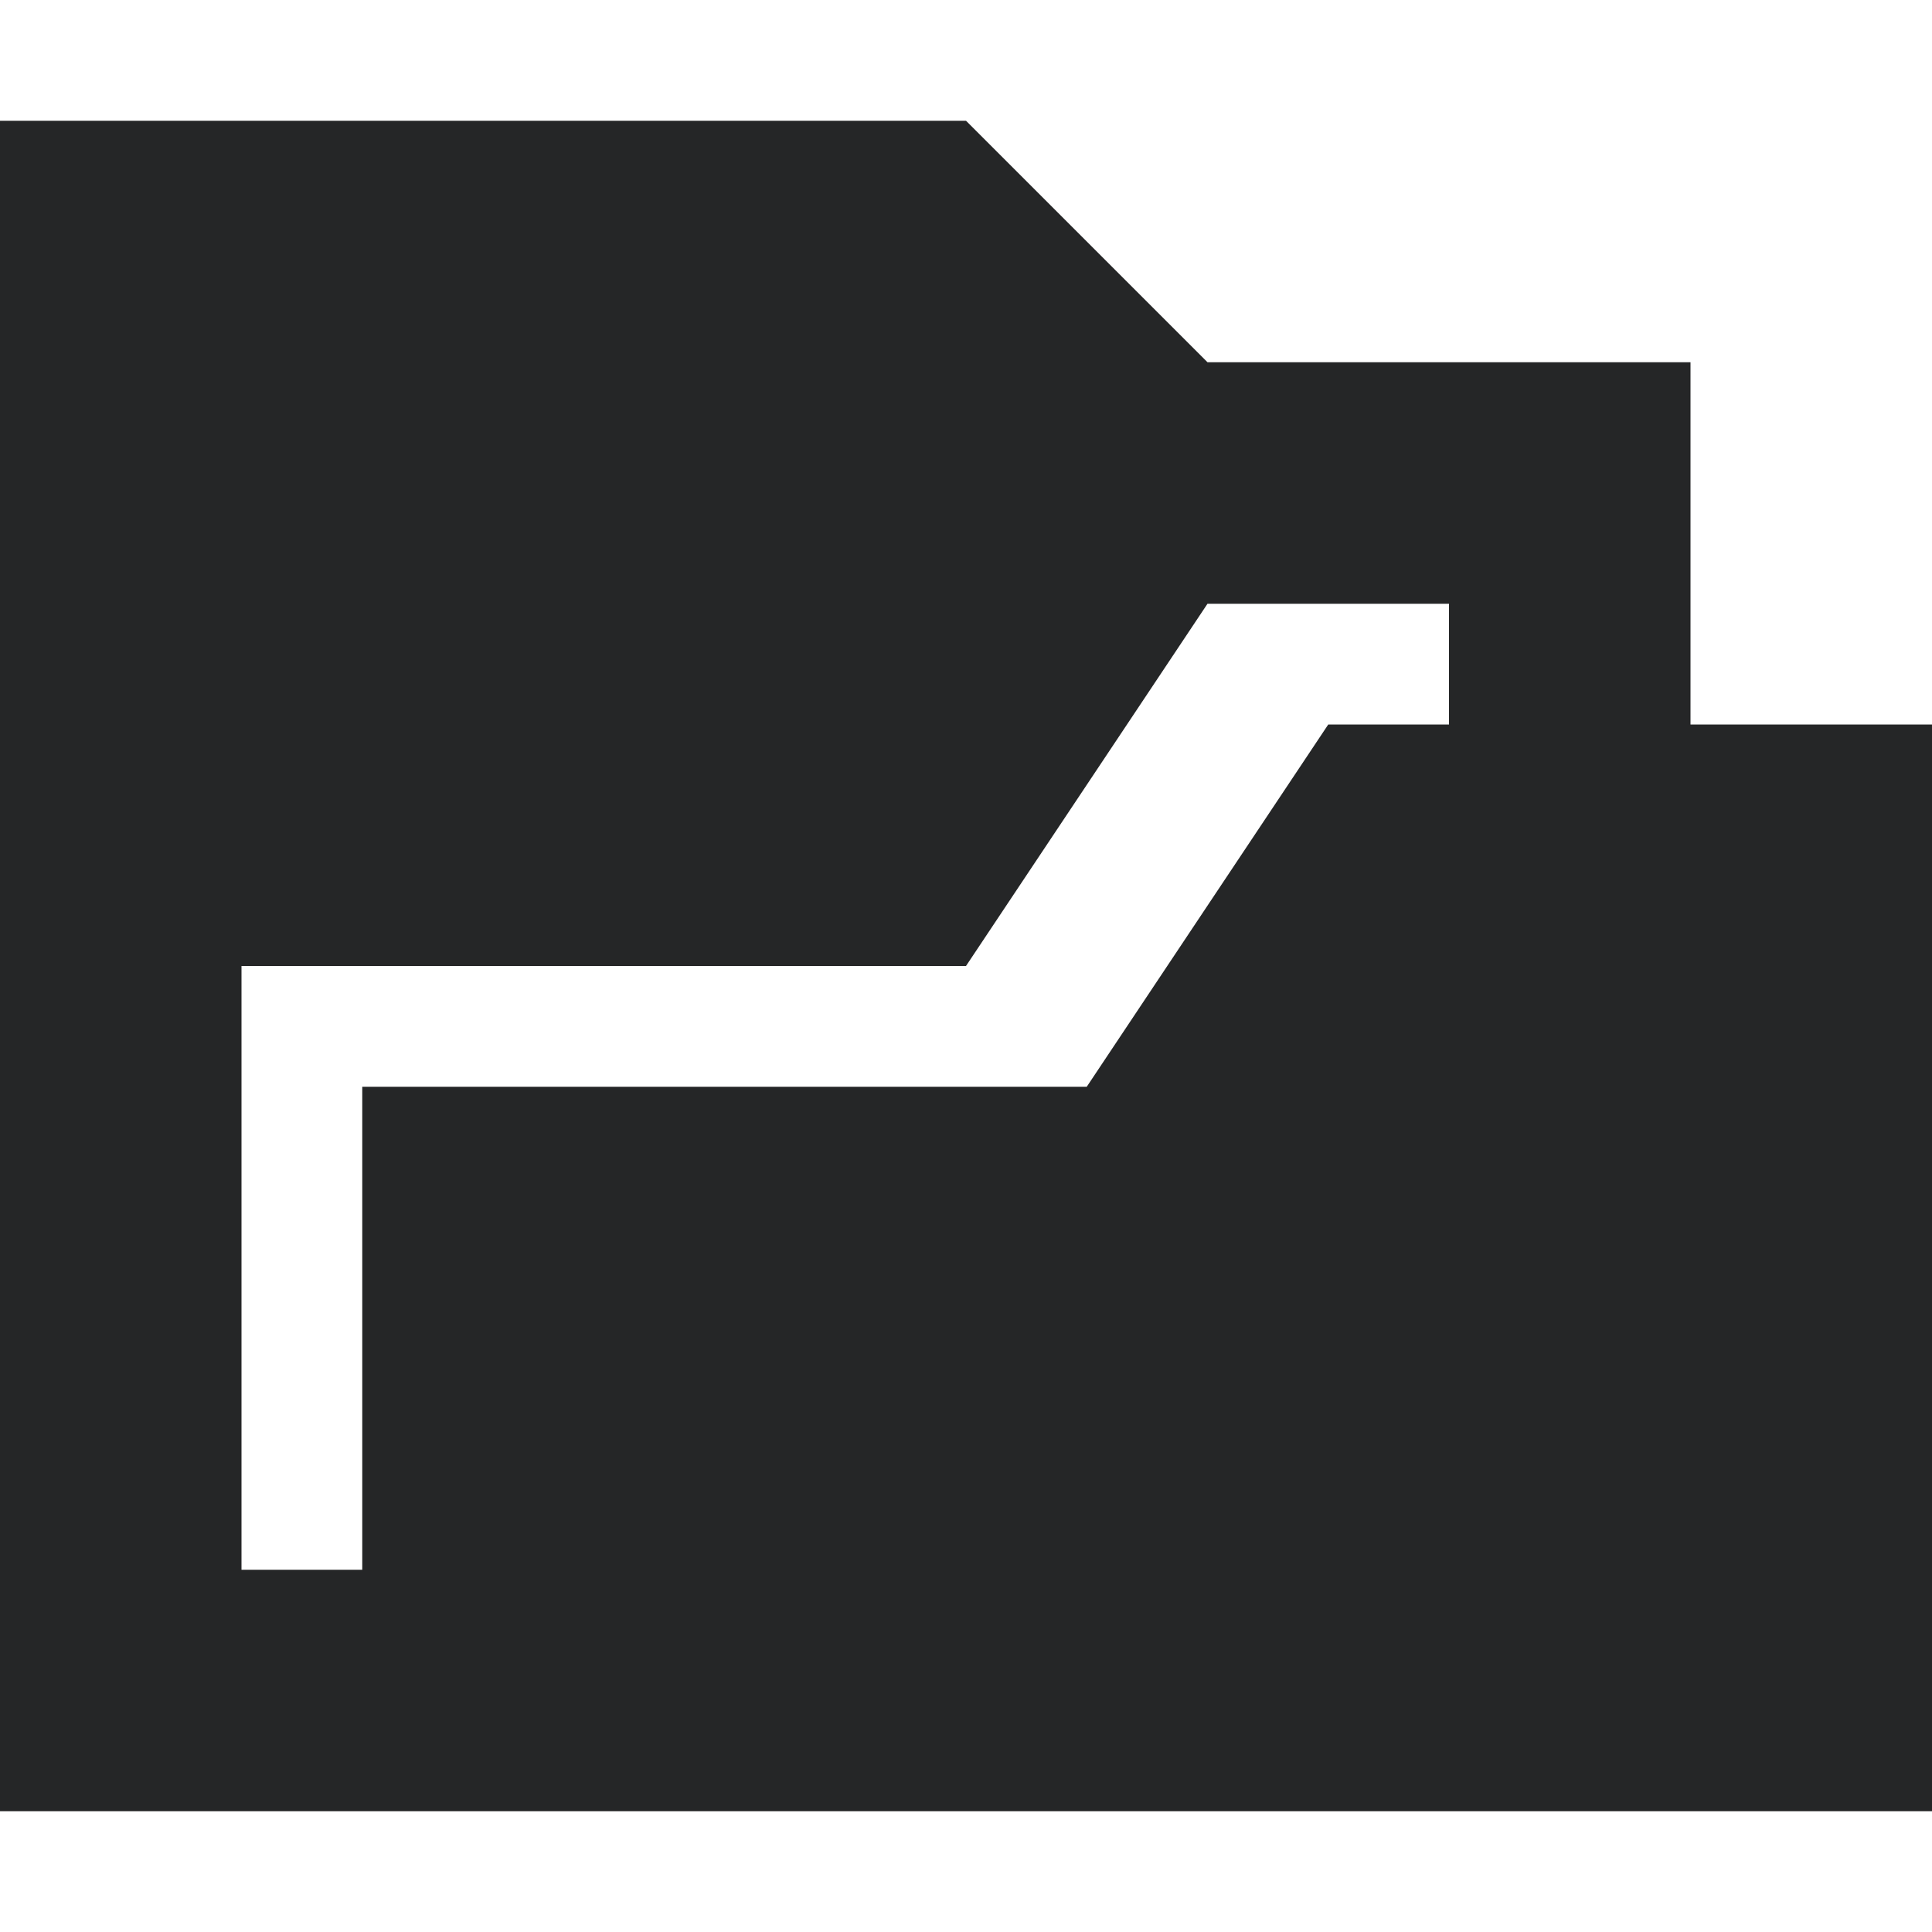
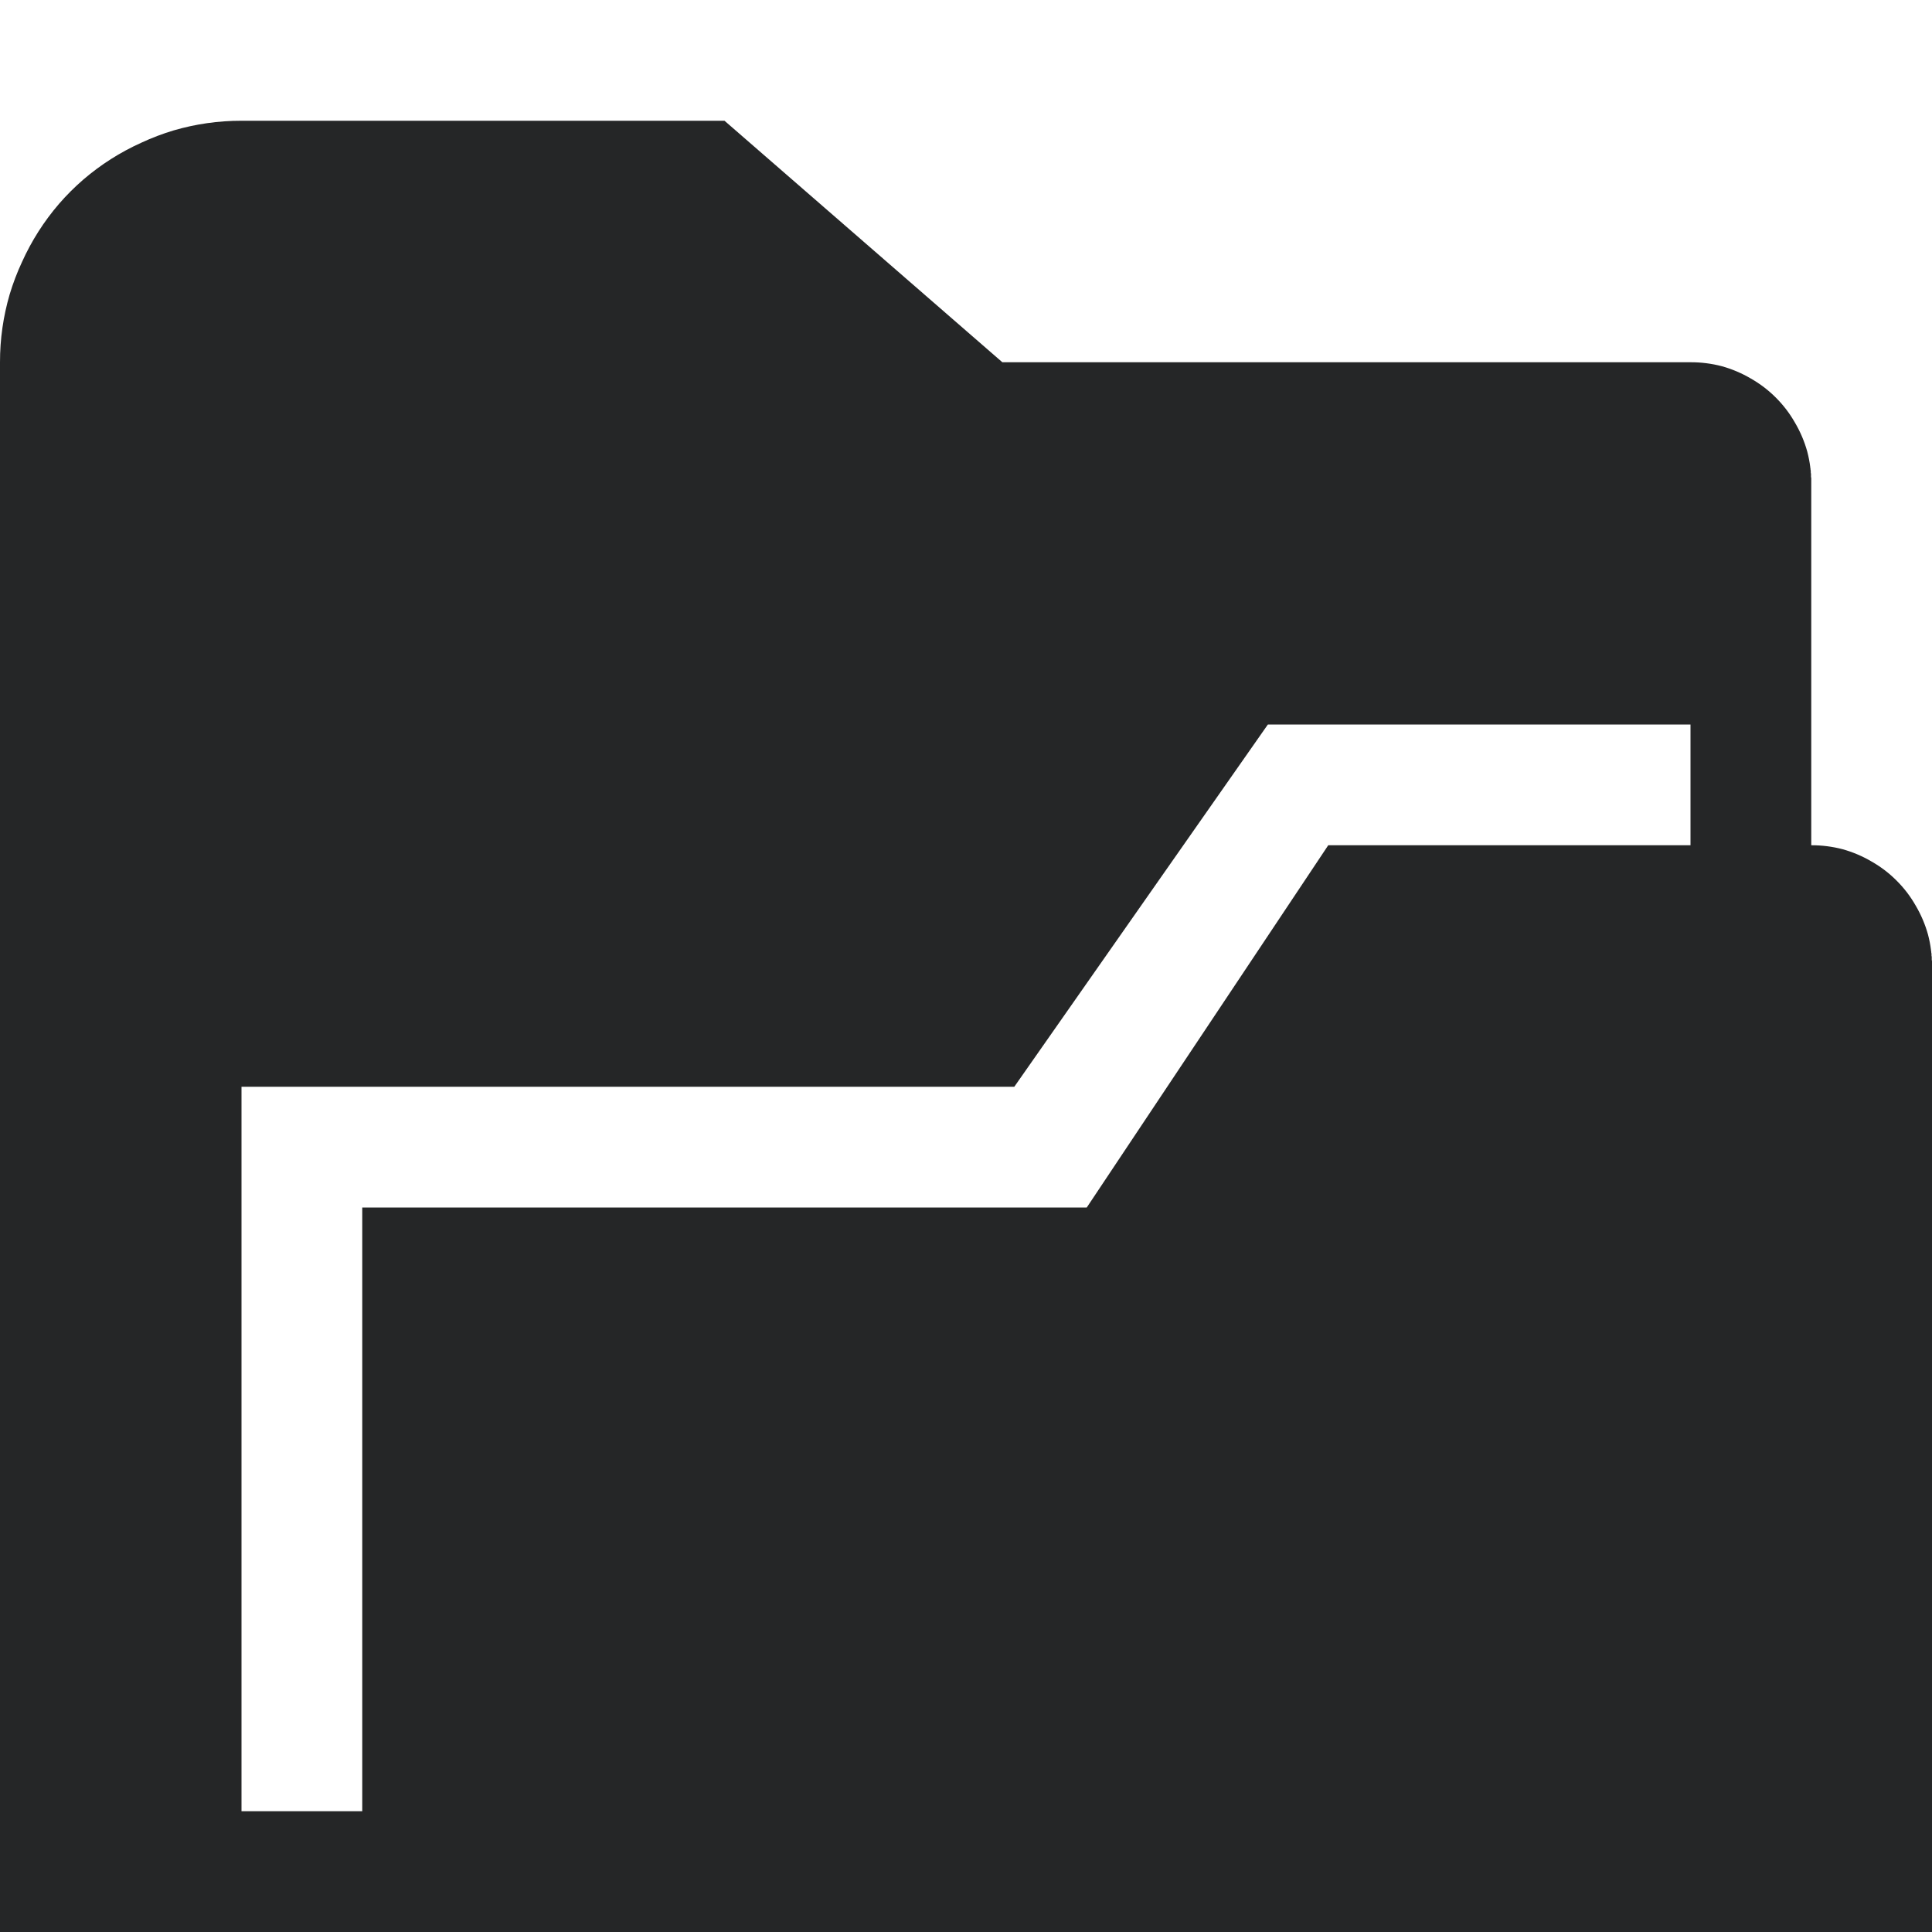
<svg xmlns="http://www.w3.org/2000/svg" width="16" height="16" id="svg4159" version="1.1" viewBox="0 0 16 16">
  <defs id="defs4161">
    </defs>
  <g id="layer1">
-     <path style="opacity:1;fill:#252627;fill-opacity:1;fill-rule:nonzero;stroke:none;stroke-width:0.5;stroke-linecap:round;stroke-linejoin:miter;stroke-miterlimit:4;stroke-dasharray:none;stroke-dashoffset:0;stroke-opacity:1" d="m 0,1 v 14 h 2 1 9 2 2 V 6 H 14 V 5 3 H 10 L 8,1 H 2 1 Z m 10,4 h 2 V 6 H 11 L 9,9 H 3 v 4 H 2 V 8 h 6 z" id="rect4136" />
+     <path id="rect4136" style="opacity:1;fill:#252627;fill-opacity:1;fill-rule:nonzero;stroke:none;stroke-width:0.5;stroke-linecap:round;stroke-linejoin:miter;stroke-miterlimit:4;stroke-dasharray:none;stroke-dashoffset:0;stroke-opacity:1" d="M 2 1 A 2 2 0 0 0 1.715 1.02 A 2 2 0 0 0 1.438 1.08 A 2 2 0 0 0 1.17 1.182 A 2 2 0 0 0 0.918 1.318 A 2 2 0 0 0 0.689 1.488 A 2 2 0 0 0 0.488 1.689 A 2 2 0 0 0 0.318 1.918 A 2 2 0 0 0 0.182 2.17 A 2 2 0 0 0 0.08 2.438 A 2 2 0 0 0 0.02 2.715 A 2 2 0 0 0 0 3 L 0 16 L 2 16 L 3 16 L 13 16 L 15 16 L 16 16 L 16 8.039 A 1 1 0 0 0 16 8 A 1 1 0 0 0 16 7.994 A 1 1 0 0 0 16 7.984 A 1 1 0 0 0 16 7.979 A 1 1 0 0 0 16 7.969 A 1 1 0 0 0 16 7.959 A 1 1 0 0 0 15.998 7.949 A 1 1 0 0 0 15.998 7.943 A 1 1 0 0 0 15.998 7.934 A 1 1 0 0 0 15.998 7.924 A 1 1 0 0 0 15.996 7.914 A 1 1 0 0 0 15.996 7.908 A 1 1 0 0 0 15.996 7.898 A 1 1 0 0 0 15.994 7.889 A 1 1 0 0 0 15.994 7.883 A 1 1 0 0 0 15.992 7.873 A 1 1 0 0 0 15.992 7.869 A 1 1 0 0 0 15.967 7.74 A 1 1 0 0 0 15.924 7.617 A 1 1 0 0 0 15.865 7.5 A 1 1 0 0 0 15.793 7.391 A 1 1 0 0 0 15.707 7.293 A 1 1 0 0 0 15.609 7.207 A 1 1 0 0 0 15.5 7.135 A 1 1 0 0 0 15.383 7.076 A 1 1 0 0 0 15.26 7.033 A 1 1 0 0 0 15.131 7.008 A 1 1 0 0 0 15 7 L 15 5 L 15 4.039 A 1 1 0 0 0 15 4.037 A 1 1 0 0 0 15 4.035 A 1 1 0 0 0 15 4.033 A 1 1 0 0 0 15 4.031 A 1 1 0 0 0 15 4.029 A 1 1 0 0 0 15 4.027 A 1 1 0 0 0 15 4.025 A 1 1 0 0 0 15 4.023 A 1 1 0 0 0 15 4.021 A 1 1 0 0 0 15 4.02 A 1 1 0 0 0 15 4.018 A 1 1 0 0 0 15 4.016 A 1 1 0 0 0 15 4.014 A 1 1 0 0 0 15 4.012 A 1 1 0 0 0 15 4.01 A 1 1 0 0 0 15 4.008 A 1 1 0 0 0 15 4.006 A 1 1 0 0 0 15 4.004 A 1 1 0 0 0 15 4.002 A 1 1 0 0 0 15 4 A 1 1 0 0 0 15 3.998 A 1 1 0 0 0 15 3.996 A 1 1 0 0 0 15 3.994 A 1 1 0 0 0 15 3.992 A 1 1 0 0 0 15 3.99 A 1 1 0 0 0 15 3.988 A 1 1 0 0 0 15 3.986 A 1 1 0 0 0 15 3.984 A 1 1 0 0 0 15 3.982 A 1 1 0 0 0 15 3.98 A 1 1 0 0 0 15 3.979 A 1 1 0 0 0 15 3.977 A 1 1 0 0 0 15 3.975 A 1 1 0 0 0 15 3.973 A 1 1 0 0 0 15 3.971 A 1 1 0 0 0 15 3.969 A 1 1 0 0 0 15 3.967 A 1 1 0 0 0 15 3.965 A 1 1 0 0 0 15 3.963 A 1 1 0 0 0 15 3.961 A 1 1 0 0 0 15 3.959 A 1 1 0 0 0 14.998 3.949 A 1 1 0 0 0 14.998 3.947 A 1 1 0 0 0 14.998 3.945 A 1 1 0 0 0 14.998 3.943 A 1 1 0 0 0 14.998 3.941 A 1 1 0 0 0 14.998 3.939 A 1 1 0 0 0 14.998 3.938 A 1 1 0 0 0 14.998 3.936 A 1 1 0 0 0 14.998 3.934 A 1 1 0 0 0 14.998 3.932 A 1 1 0 0 0 14.998 3.93 A 1 1 0 0 0 14.998 3.928 A 1 1 0 0 0 14.998 3.926 A 1 1 0 0 0 14.998 3.924 A 1 1 0 0 0 14.996 3.914 A 1 1 0 0 0 14.996 3.912 A 1 1 0 0 0 14.996 3.91 A 1 1 0 0 0 14.996 3.908 A 1 1 0 0 0 14.996 3.906 A 1 1 0 0 0 14.996 3.904 A 1 1 0 0 0 14.996 3.902 A 1 1 0 0 0 14.996 3.9 A 1 1 0 0 0 14.996 3.898 A 1 1 0 0 0 14.994 3.889 A 1 1 0 0 0 14.994 3.887 A 1 1 0 0 0 14.994 3.885 A 1 1 0 0 0 14.994 3.883 A 1 1 0 0 0 14.992 3.873 A 1 1 0 0 0 14.992 3.871 A 1 1 0 0 0 14.992 3.869 A 1 1 0 0 0 14.967 3.74 A 1 1 0 0 0 14.924 3.617 A 1 1 0 0 0 14.865 3.5 A 1 1 0 0 0 14.793 3.391 A 1 1 0 0 0 14.707 3.293 A 1 1 0 0 0 14.609 3.207 A 1 1 0 0 0 14.5 3.135 A 1 1 0 0 0 14.383 3.076 A 1 1 0 0 0 14.26 3.033 A 1 1 0 0 0 14.131 3.008 A 1 1 0 0 0 14 3 L 8.301 3 L 6 1 L 2 1 z M 10.5 6 L 14 6 L 14 7 L 11 7 L 9 10 L 3 10 L 3 15 L 2 15 L 2 9 L 8.4 9 L 10.5 6 z M 15.99 8.137 A 1 1 0 0 1 15.988 8.156 A 1 1 0 0 0 15.99 8.137 z M 15.971 8.242 A 1 1 0 0 1 15.965 8.262 A 1 1 0 0 0 15.971 8.242 z " />
  </g>
</svg>
